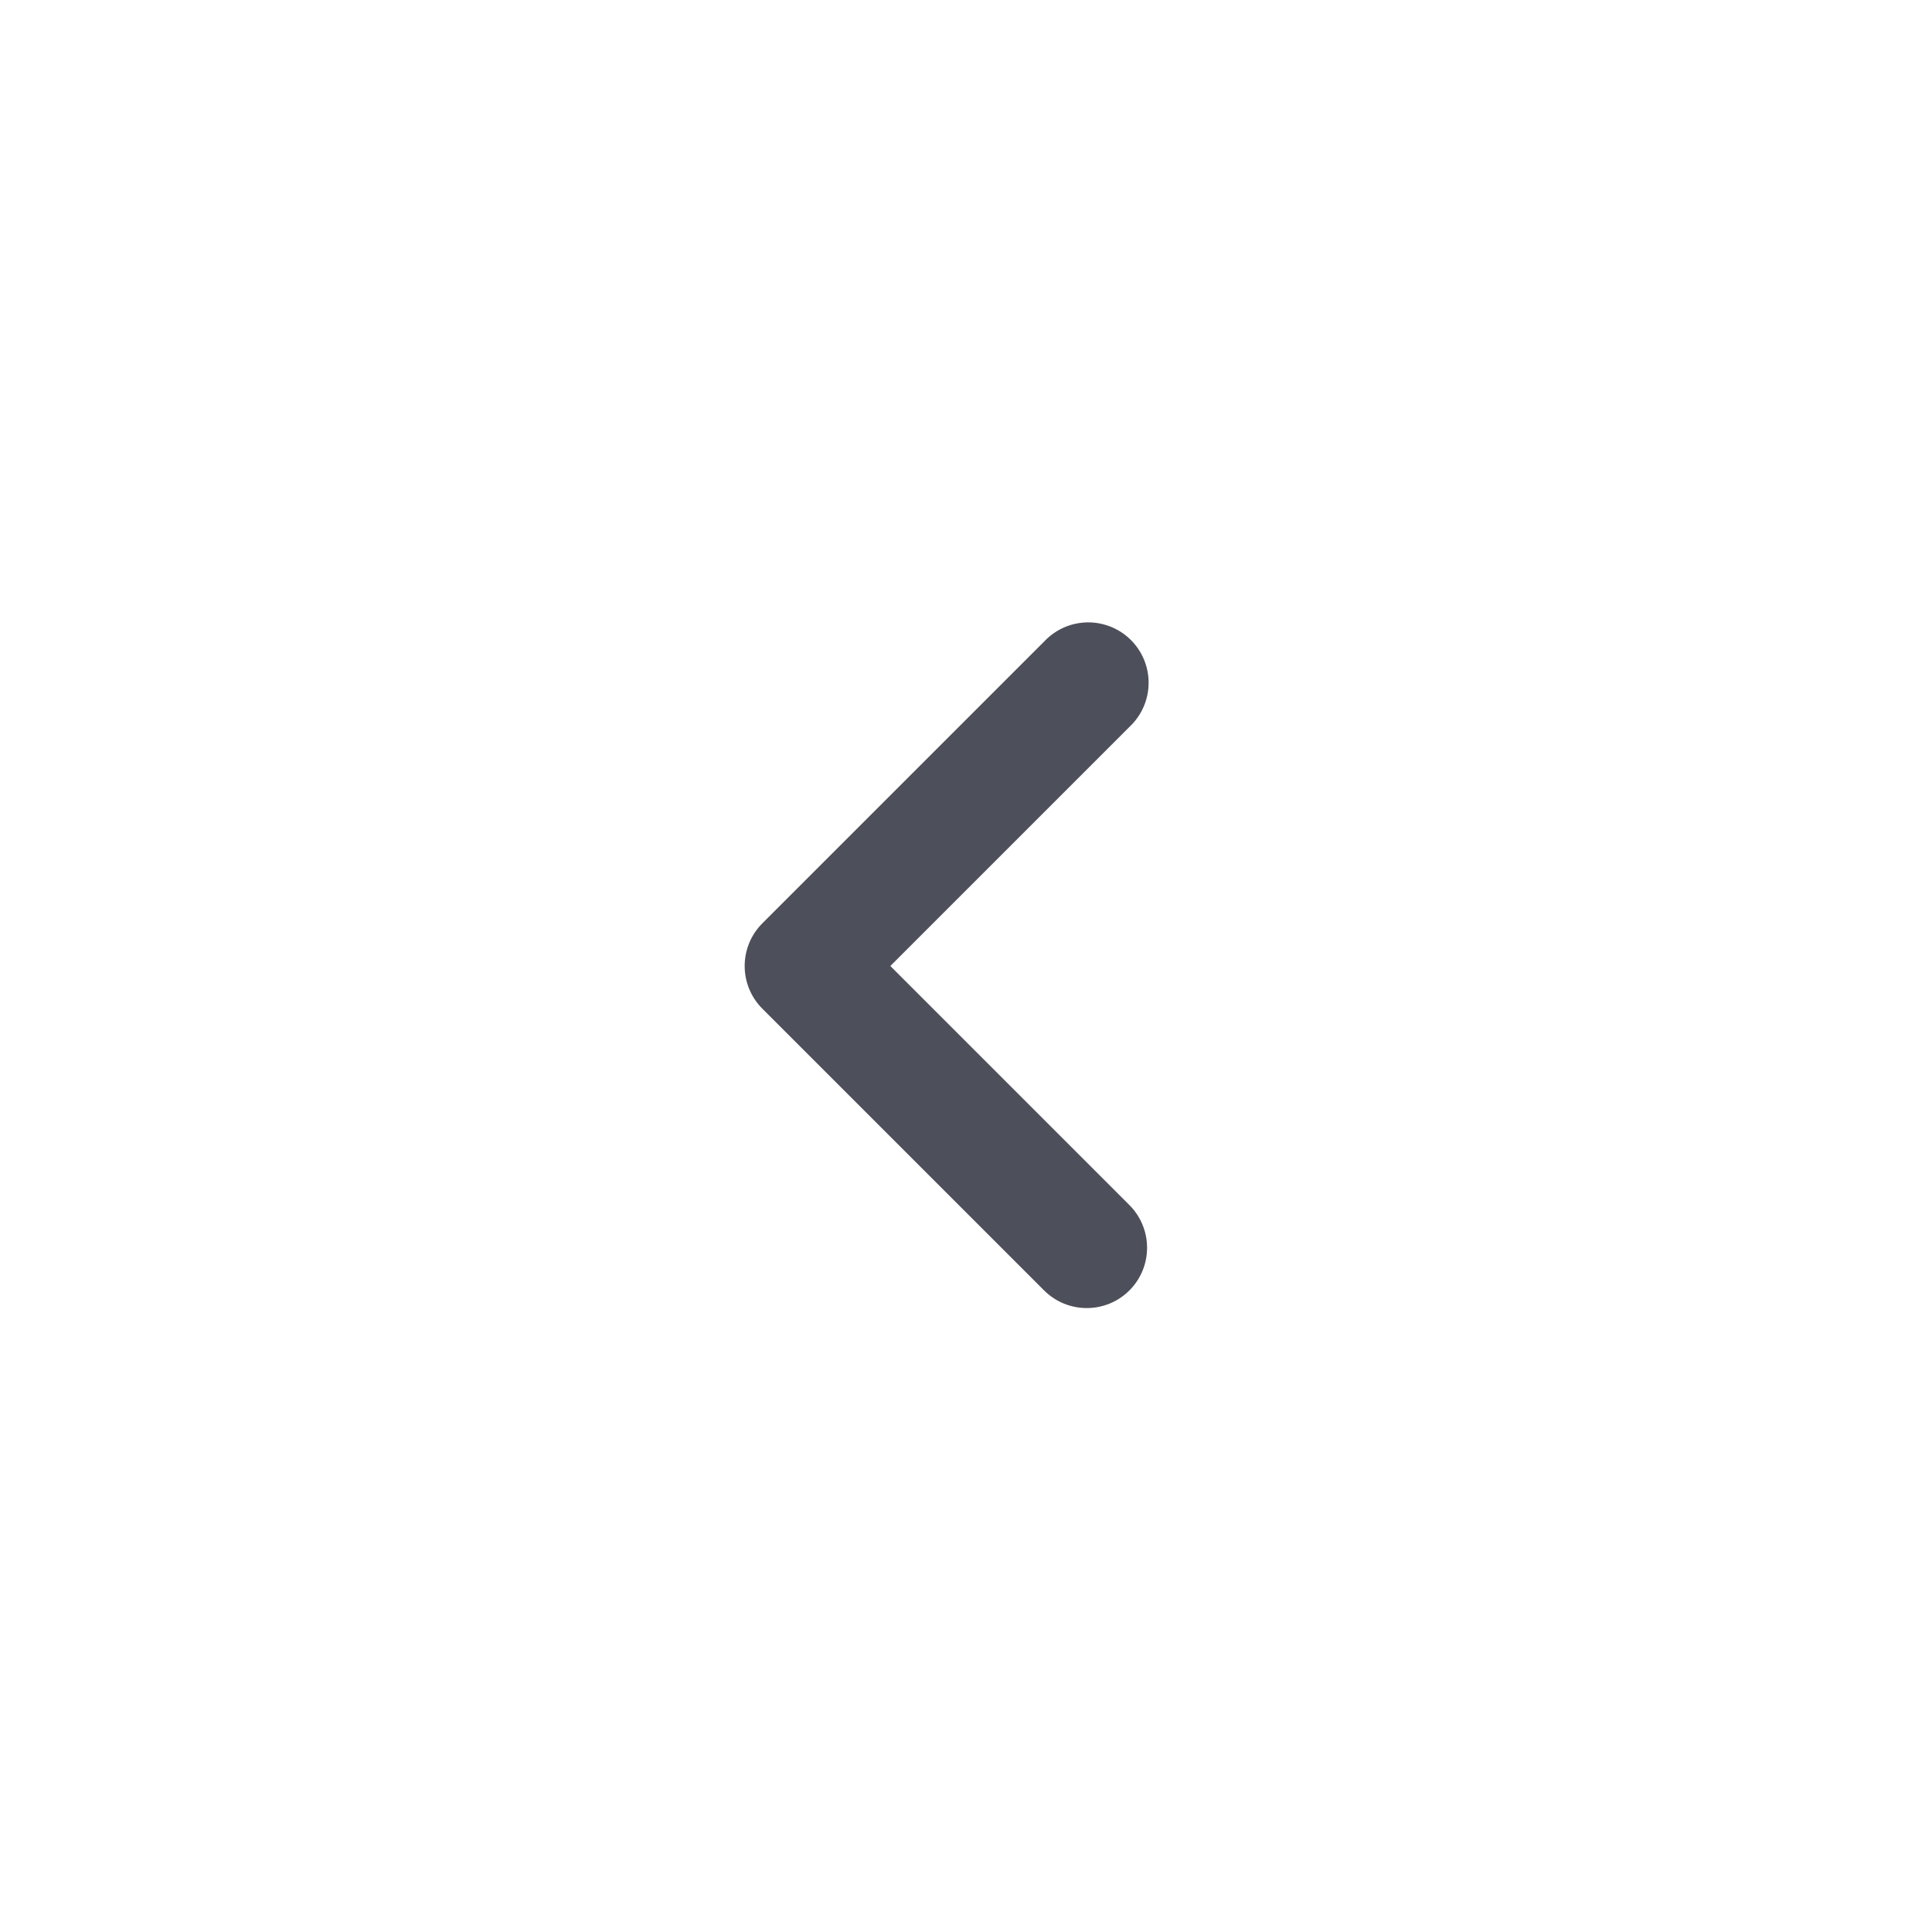
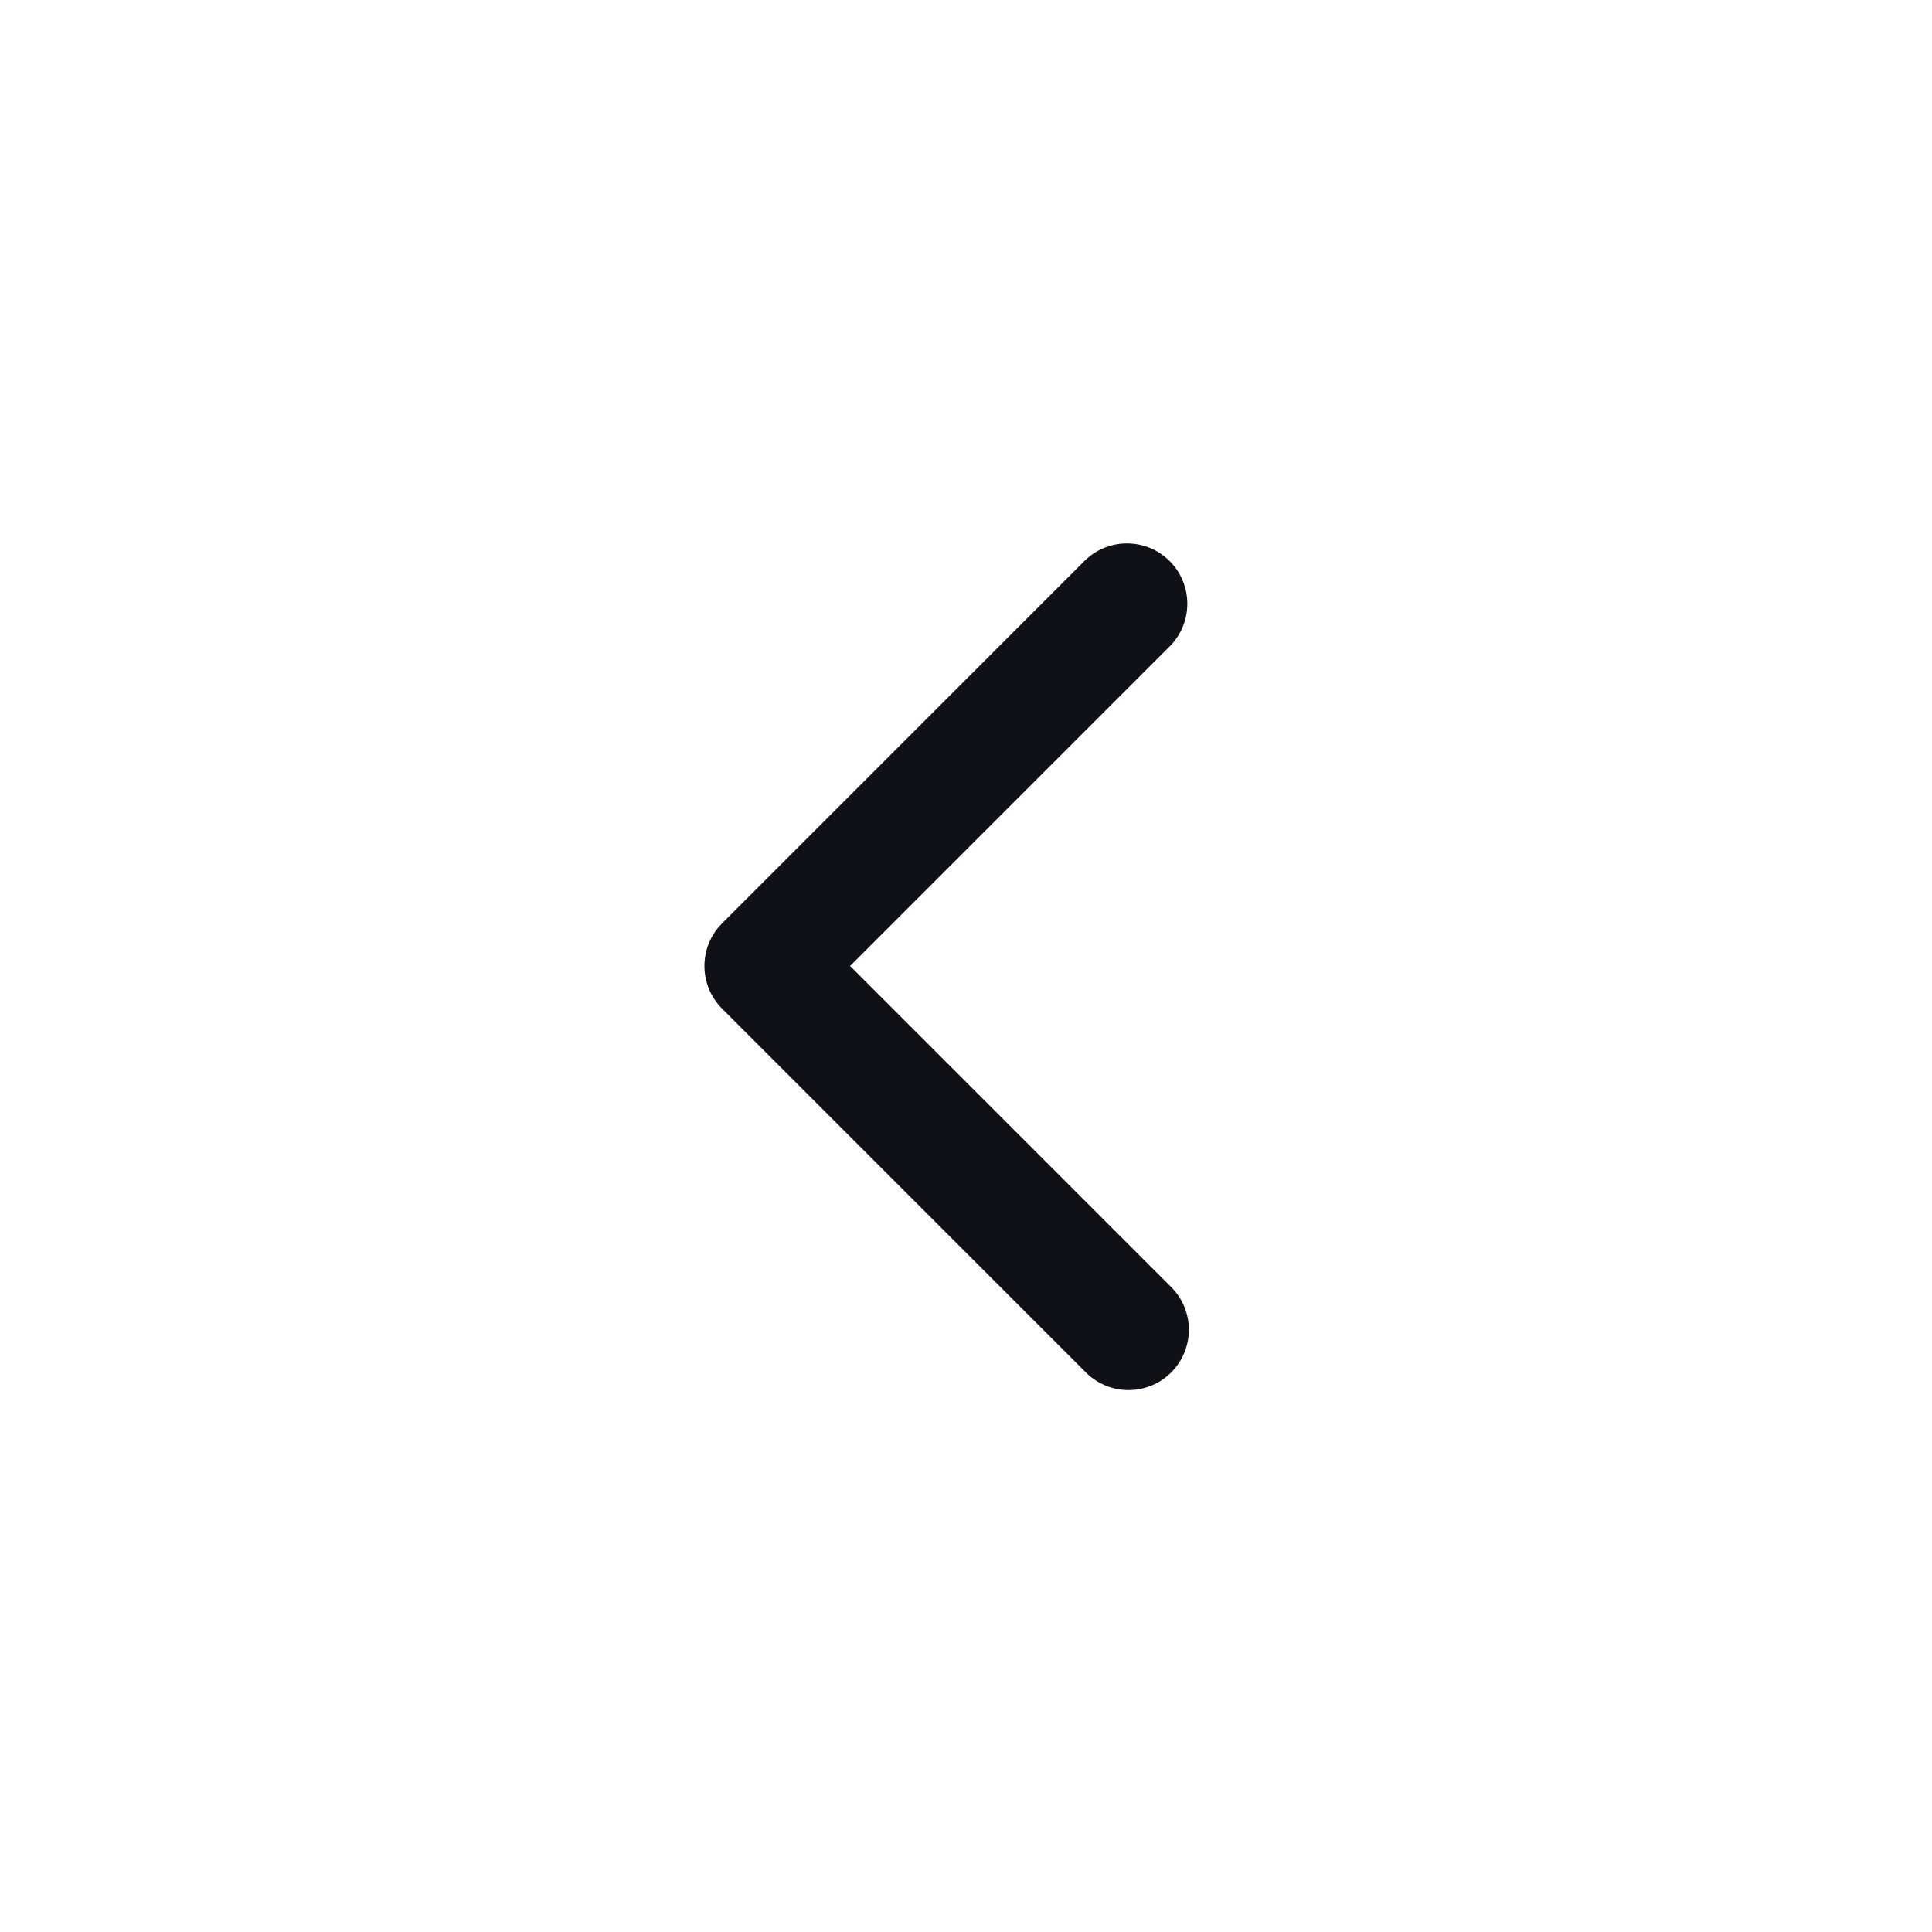
<svg xmlns="http://www.w3.org/2000/svg" width="24" height="24" fill="none" viewBox="0 0 24 24">
-   <path fill="#4D505A" fill-rule="evenodd" d="M14.03 16.03a.75.75 0 0 1-1.06 0l-3.5-3.5a.75.75 0 0 1 0-1.06l3.5-3.5a.75.75 0 1 1 1.06 1.06L11.06 12l2.97 2.97a.75.75 0 0 1 0 1.06Z" clip-rule="evenodd" />
+   <path fill="#101116" fill-rule="evenodd" d="M14.53 6.97a.75.75 0 0 1 0 1.06L10.56 12l3.97 3.97a.75.75 0 1 1-1.06 1.06l-4.5-4.5a.75.75 0 0 1 0-1.06l4.5-4.5a.75.75 0 0 1 1.06 0Z" clip-rule="evenodd" />
</svg>
